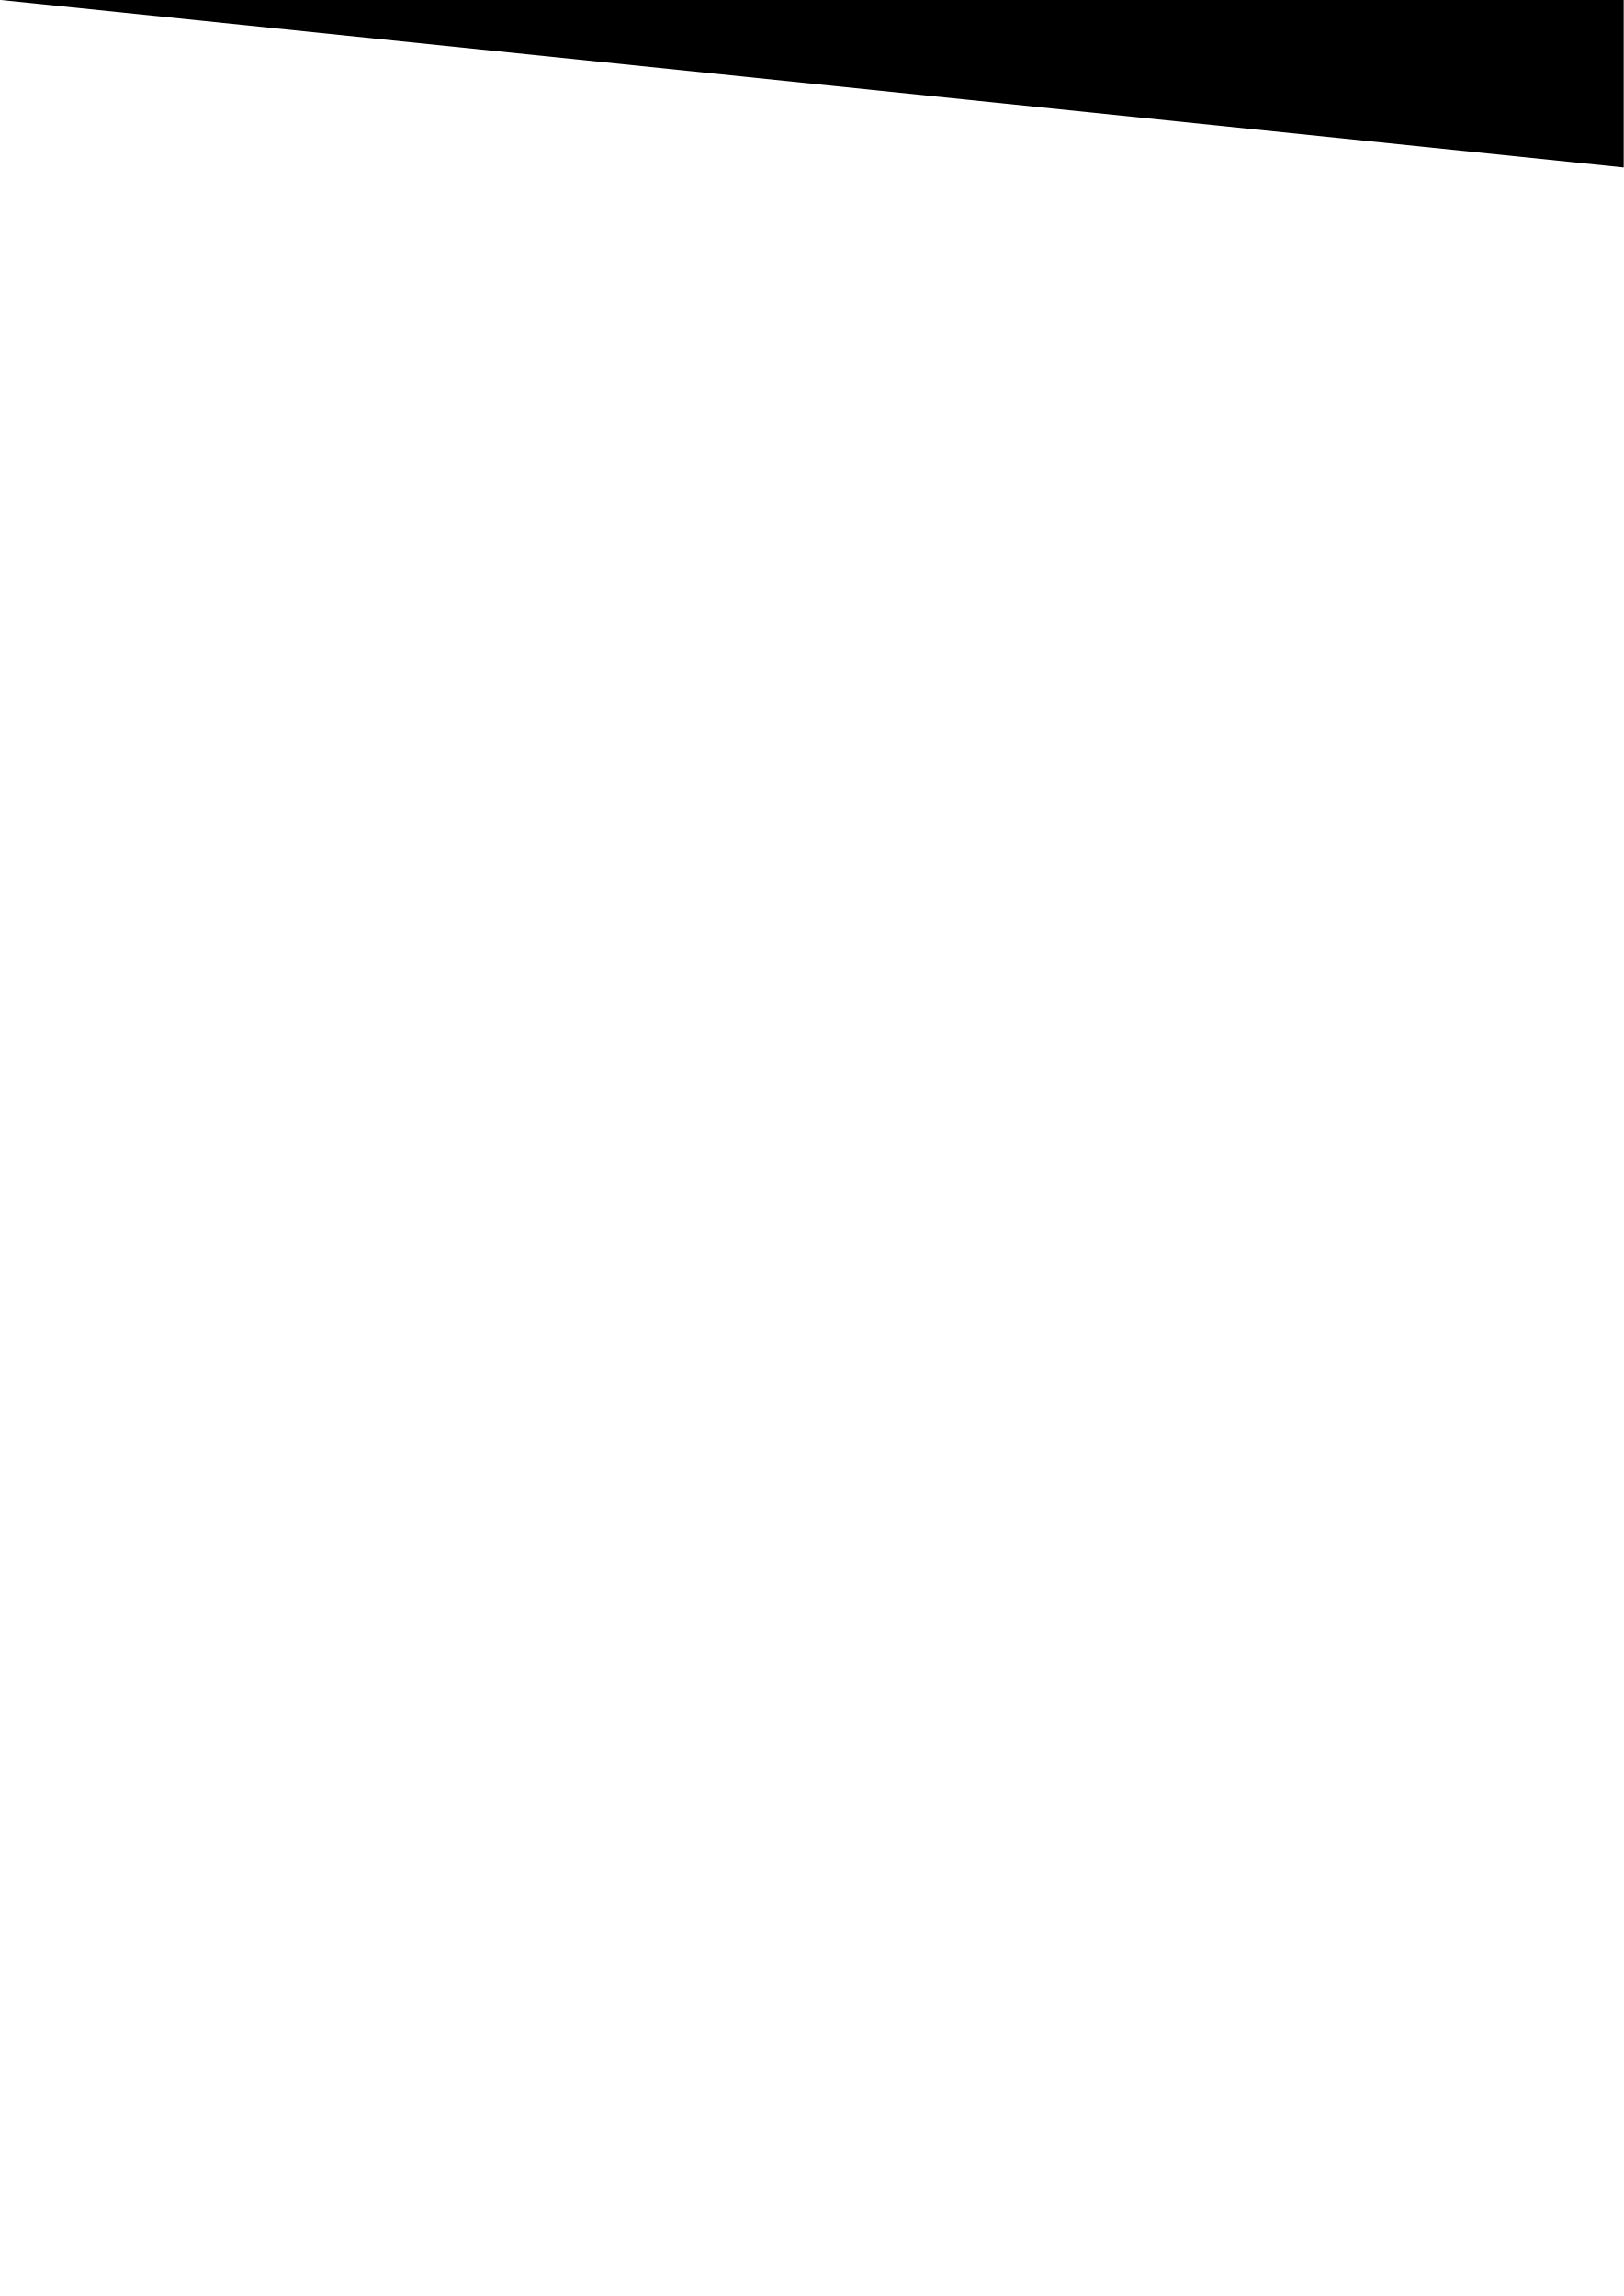
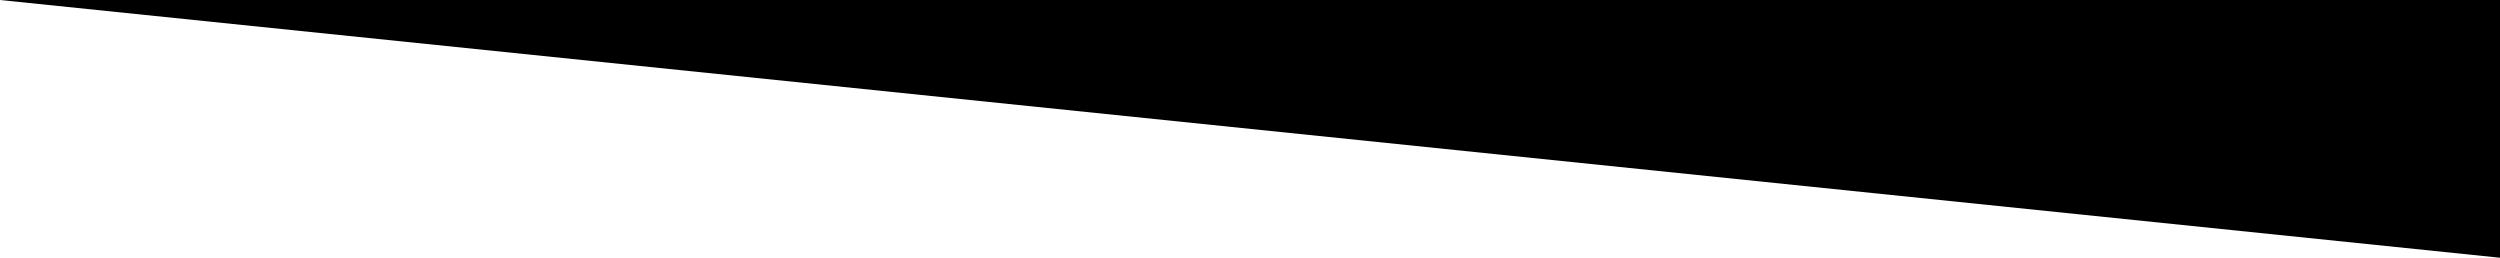
- <svg xmlns="http://www.w3.org/2000/svg" width="210mm" height="297mm" viewBox="0 0 210 297" version="1.1" id="svg5">
+ <svg xmlns="http://www.w3.org/2000/svg" width="210mm" height="21.65mm" viewBox="0 0 210 21.65" version="1.1" id="svg5">
  <defs id="defs2">
    <clipPath clipPathUnits="userSpaceOnUse" id="clipPath451">
      <rect style="fill:#800000;stroke-width:0.24" id="rect453" width="210" height="21.65" x="0" y="0" />
    </clipPath>
  </defs>
-   <g id="layer1">
-     <path style="fill:#000000;stroke-width:0.224" d="M 0,0 V 21.662 L 210,-0.012" id="path134" clip-path="url(#clipPath451)" transform="matrix(-1,0,0,1,210,0)" />
-   </g>
+   <path style="fill:#000000;stroke:none;stroke-width:0.3" d="M 0,0 210,21.65 V 0 Z" id="path1" />
</svg>
